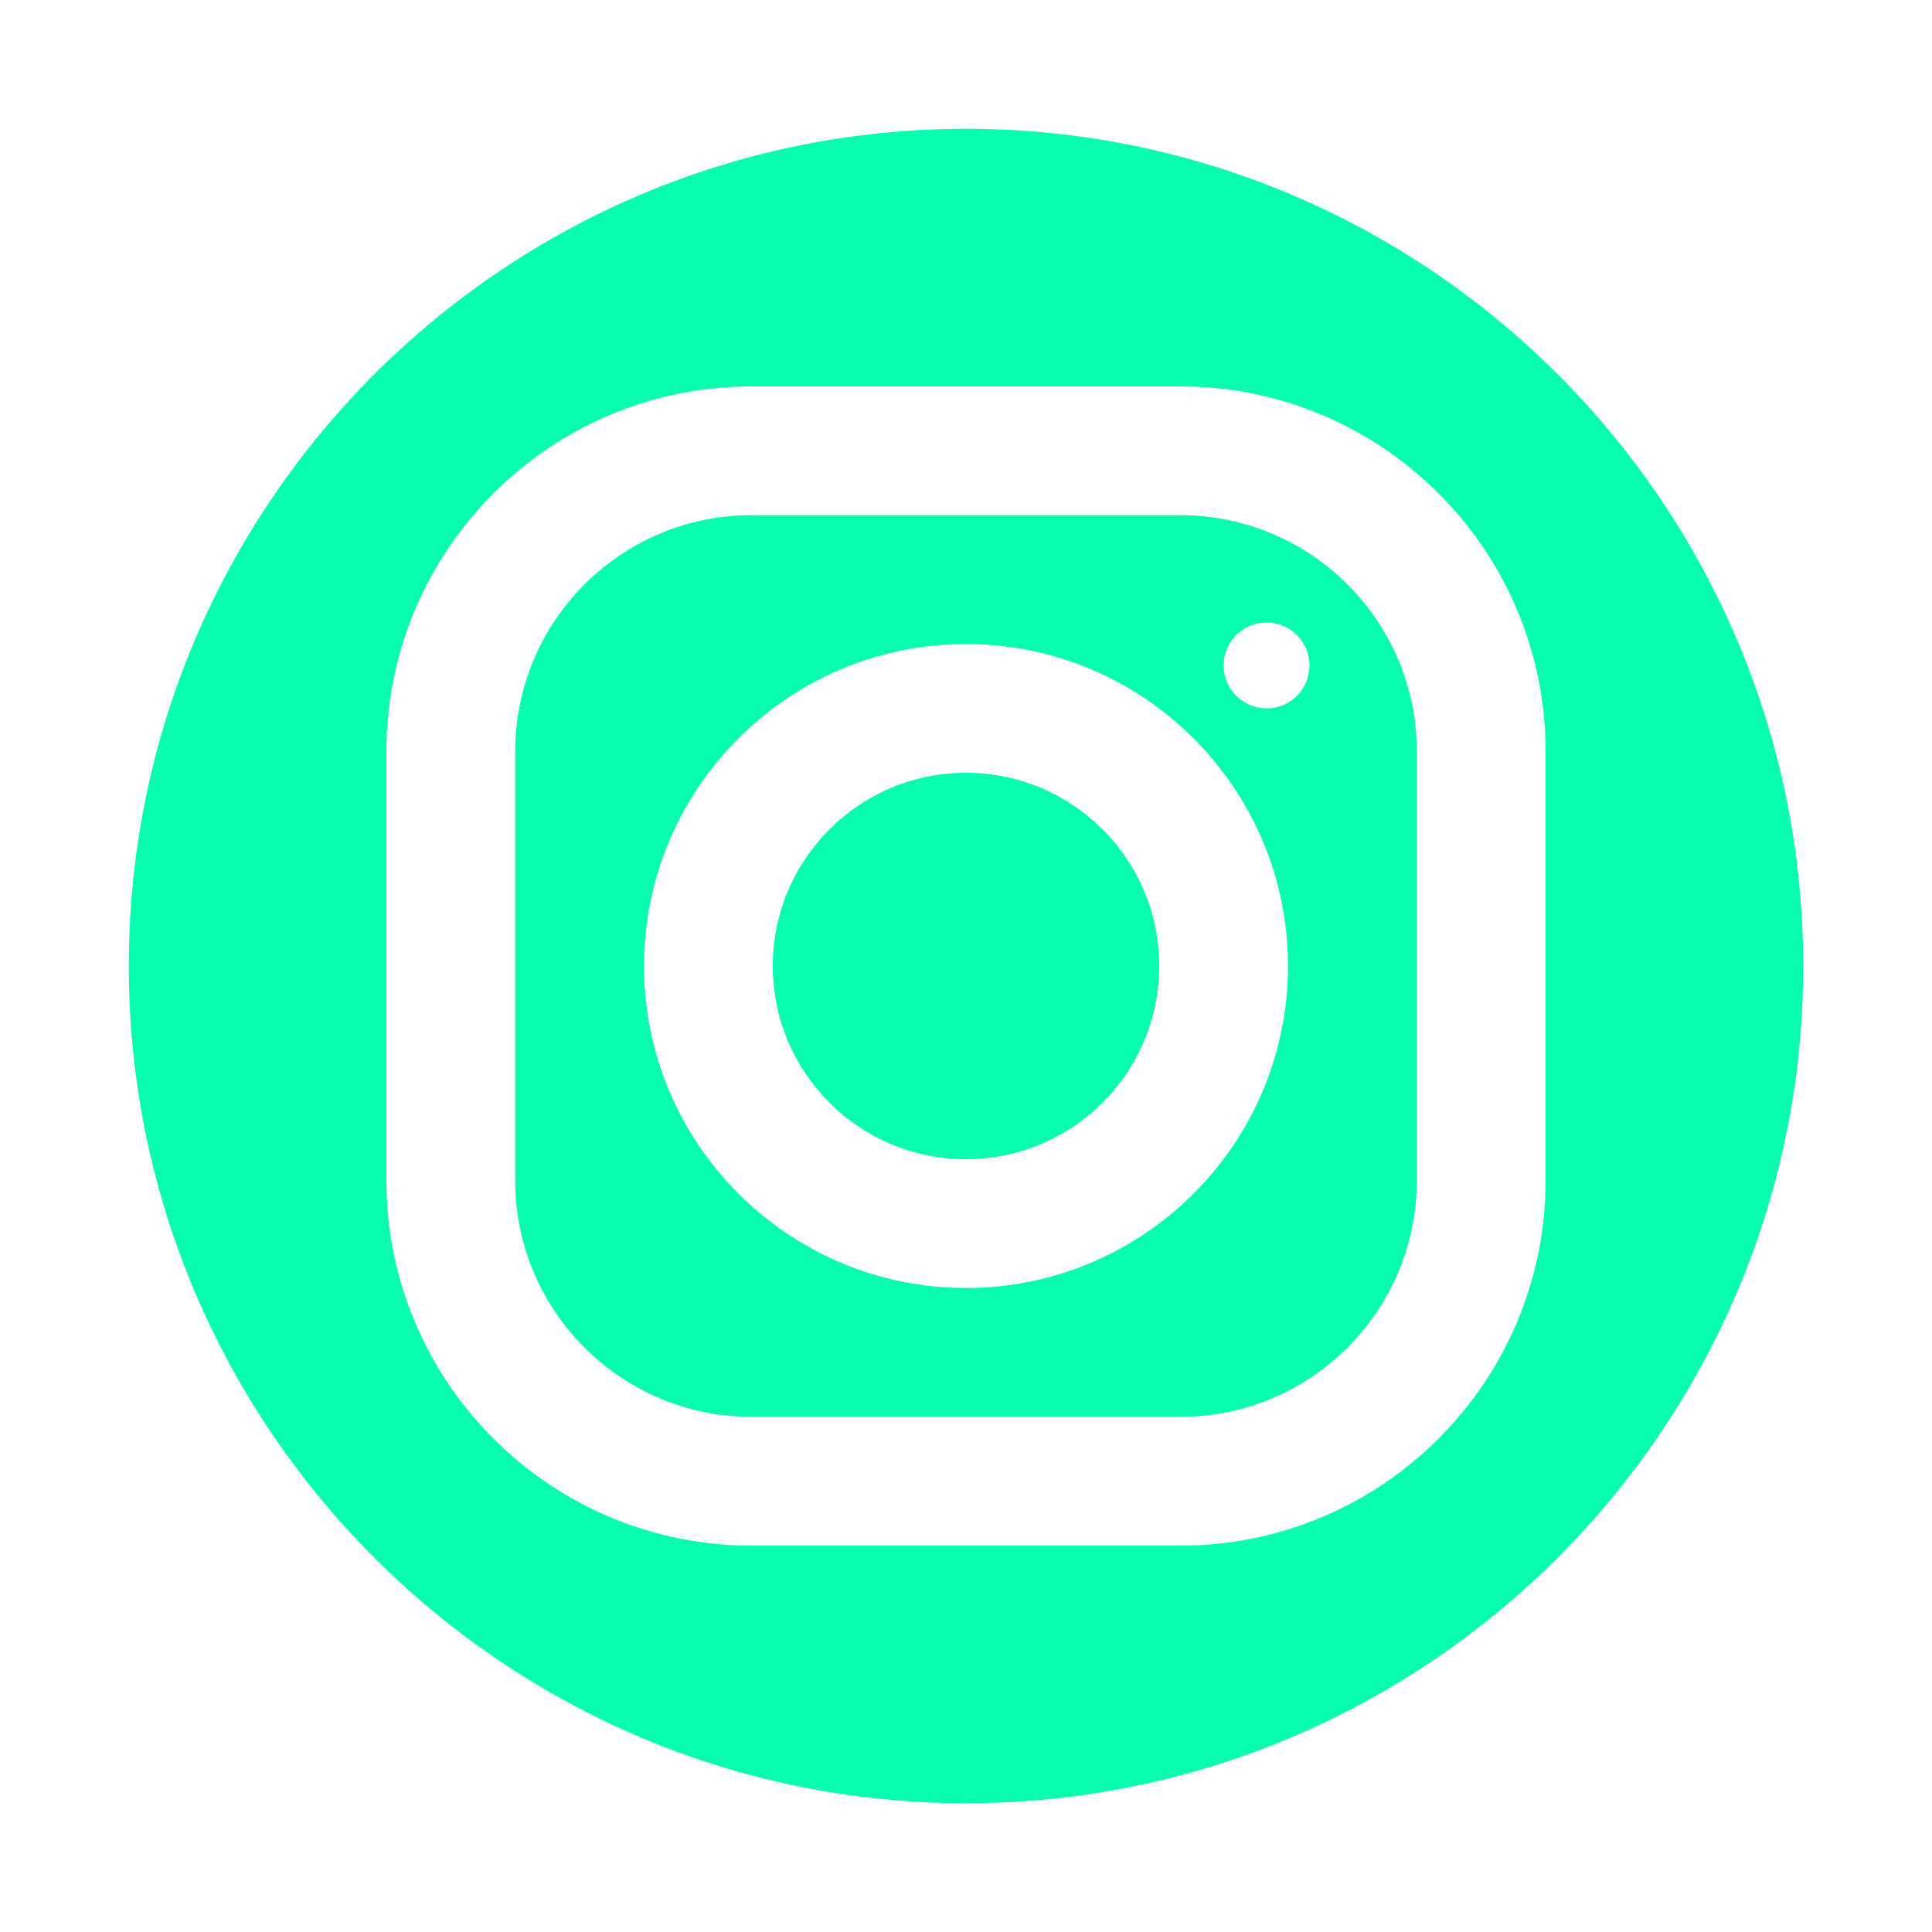
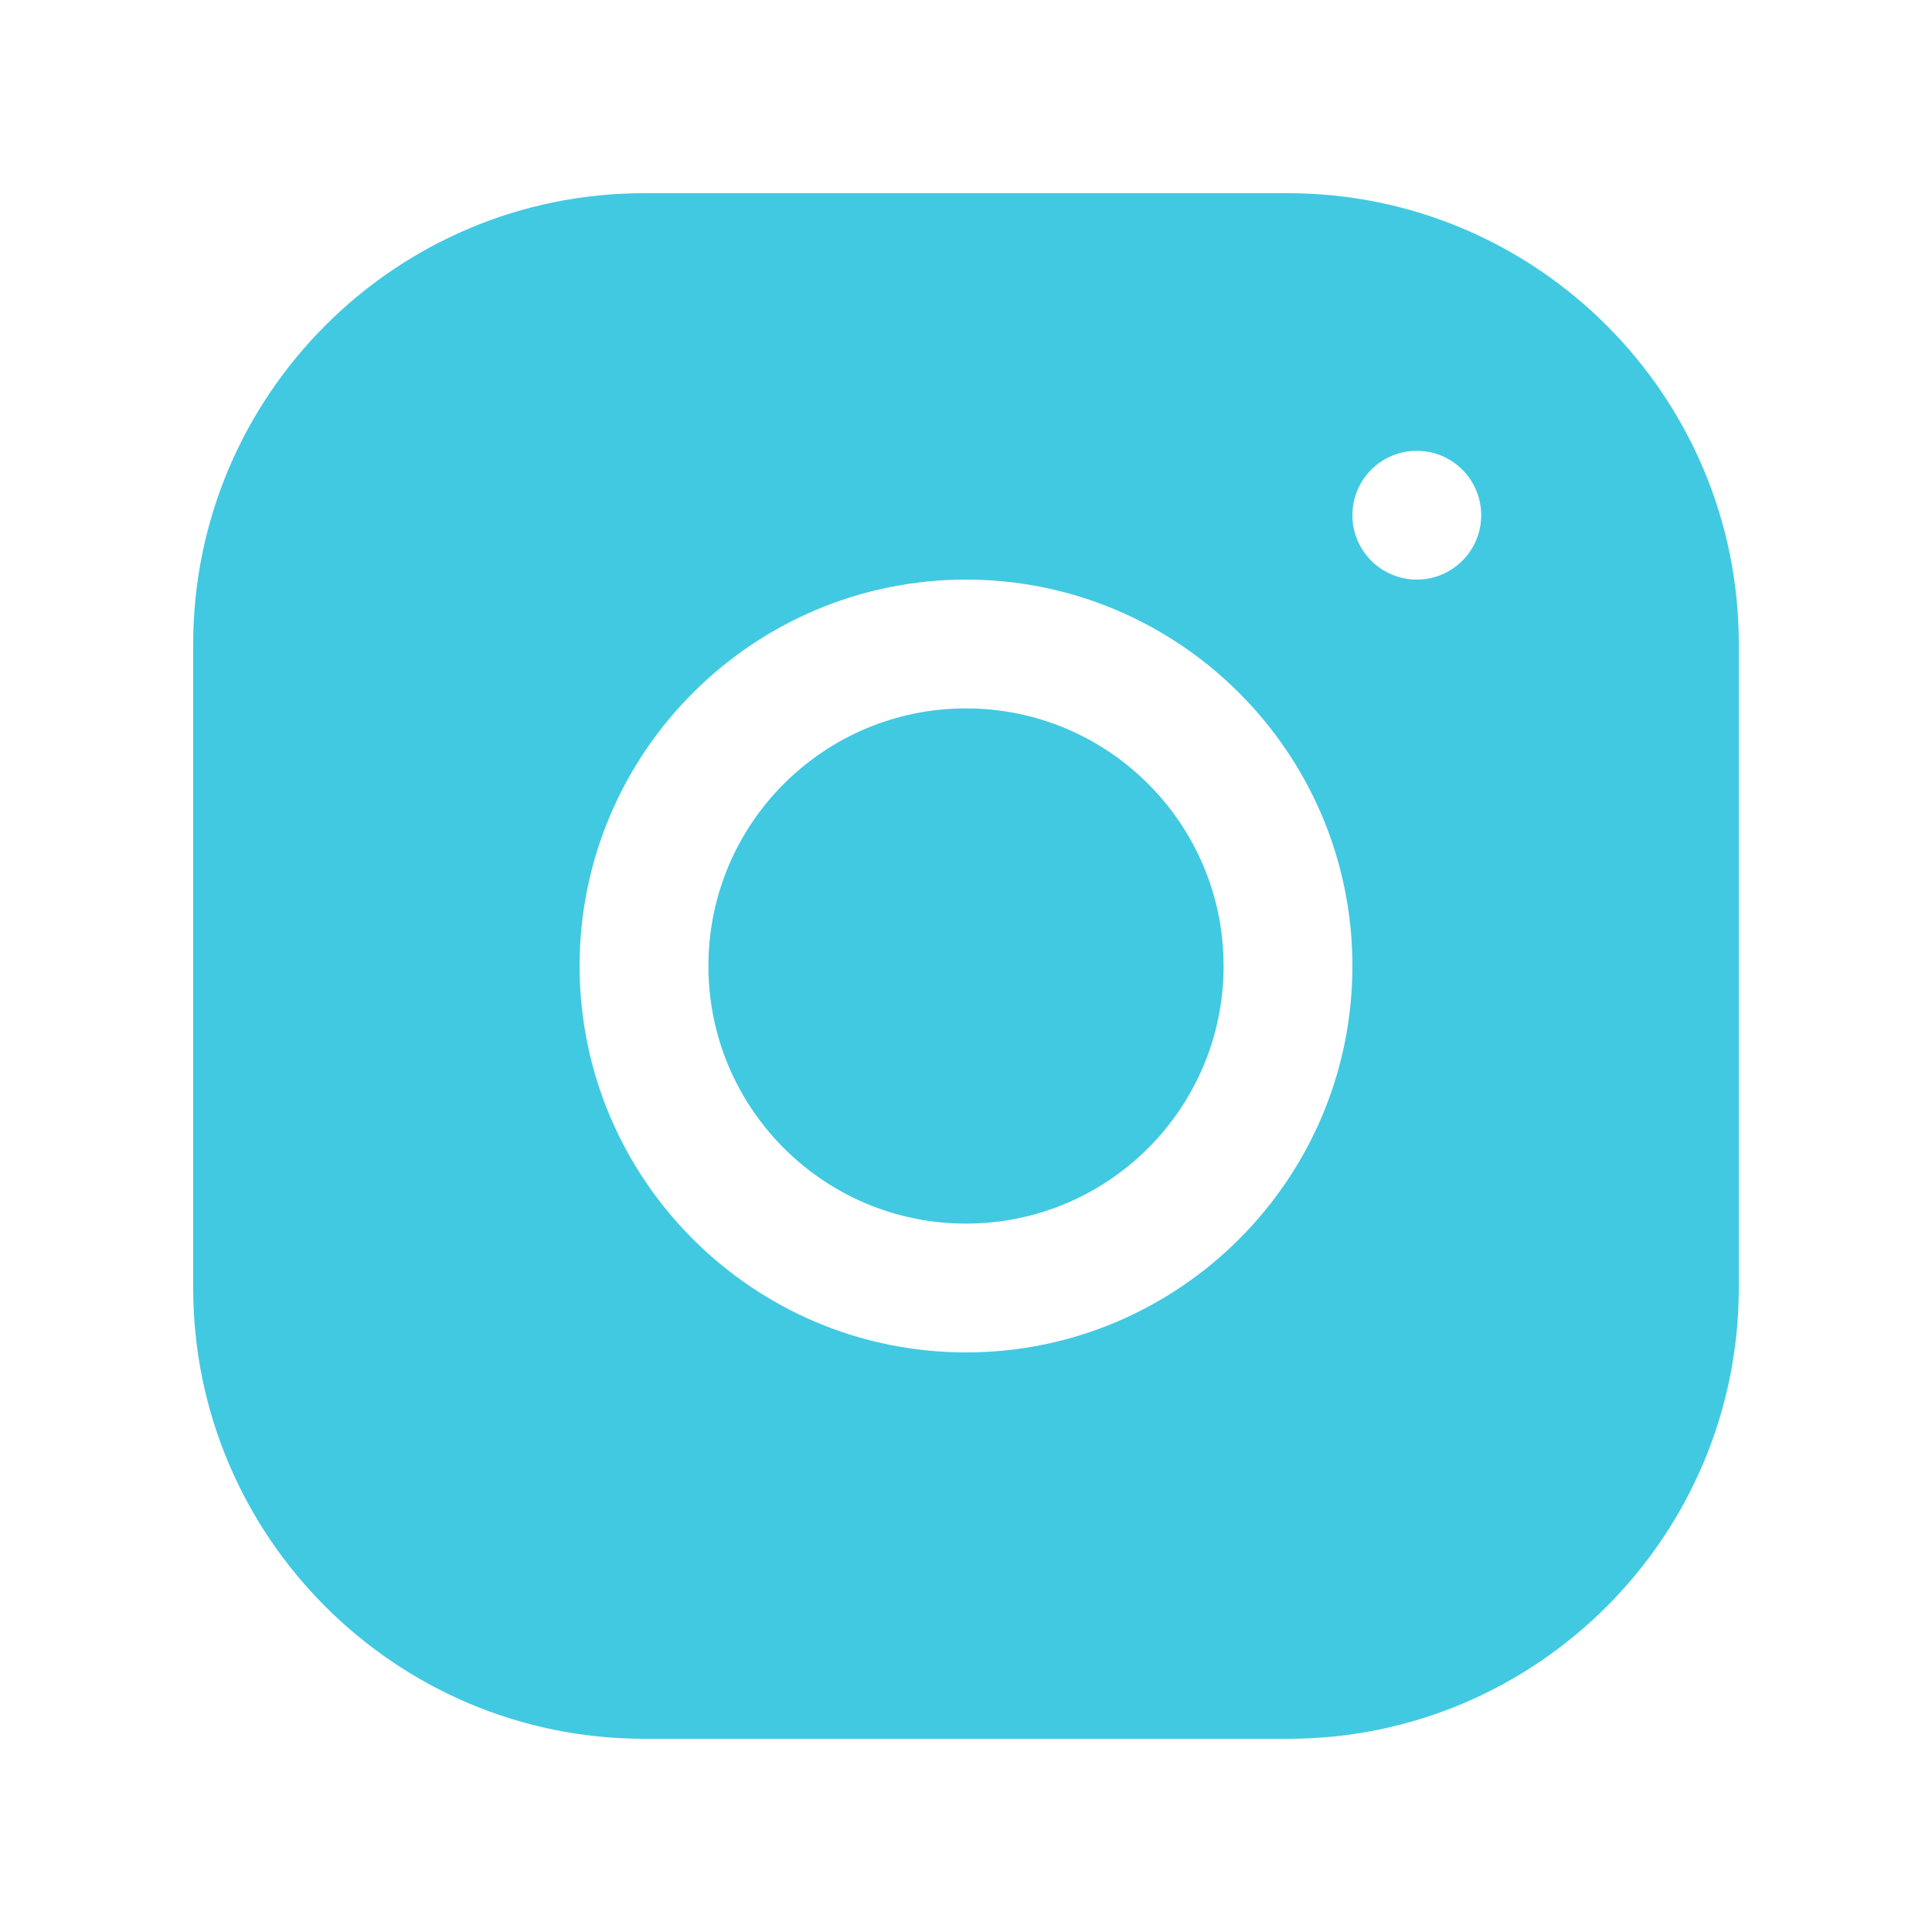
- <svg xmlns="http://www.w3.org/2000/svg" fill="#09fdae" viewBox="0 0 30 30" width="32px" height="32px">
-   <path d="M 15 2 C 7.832 2 2 7.832 2 15 C 2 22.168 7.832 28 15 28 C 22.168 28 28 22.168 28 15 C 28 7.832 22.168 2 15 2 z M 11.666 6 L 18.332 6 C 21.457 6 24 8.542 24 11.666 L 24 18.332 C 24 21.457 21.458 24 18.334 24 L 11.668 24 C 8.543 24 6 21.458 6 18.334 L 6 11.668 C 6 8.543 8.542 6 11.666 6 z M 11.666 8 C 9.645 8 8 9.646 8 11.668 L 8 18.334 C 8 20.355 9.646 22 11.668 22 L 18.334 22 C 20.355 22 22 20.354 22 18.332 L 22 11.666 C 22 9.645 20.354 8 18.332 8 L 11.666 8 z M 19.668 9.666 C 20.036 9.666 20.334 9.964 20.334 10.332 C 20.334 10.7 20.036 11 19.668 11 C 19.3 11 19 10.7 19 10.332 C 19 9.964 19.3 9.666 19.668 9.666 z M 15 10 C 17.757 10 20 12.243 20 15 C 20 17.757 17.757 20 15 20 C 12.243 20 10 17.757 10 15 C 10 12.243 12.243 10 15 10 z M 15 12 A 3 3 0 0 0 15 18 A 3 3 0 0 0 15 12 z" />
+ <svg xmlns="http://www.w3.org/2000/svg" viewBox="0,0,256,256" width="32px" height="32px">
+   <g fill="#41c9e2" fill-rule="nonzero" stroke="none" stroke-width="1" stroke-linecap="butt" stroke-linejoin="miter" stroke-miterlimit="10" stroke-dasharray="" stroke-dashoffset="0" font-family="none" font-weight="none" font-size="none" text-anchor="none" style="mix-blend-mode: normal">
+     <g transform="scale(8.53333,8.53333)">
+       <path d="M9.998,3c-3.859,0 -6.998,3.142 -6.998,7.002v10c0,3.859 3.142,6.998 7.002,6.998h10c3.859,0 6.998,-3.142 6.998,-7.002v-10c0,-3.859 -3.142,-6.998 -7.002,-6.998zM22,7c0.552,0 1,0.448 1,1c0,0.552 -0.448,1 -1,1c-0.552,0 -1,-0.448 -1,-1c0,-0.552 0.448,-1 1,-1zM15,9c3.309,0 6,2.691 6,6c0,3.309 -2.691,6 -6,6c-3.309,0 -6,-2.691 -6,-6c0,-3.309 2.691,-6 6,-6zM15,11c-2.209,0 -4,1.791 -4,4c0,2.209 1.791,4 4,4c2.209,0 4,-1.791 4,-4c0,-2.209 -1.791,-4 -4,-4z" />
+     </g>
+   </g>
</svg>
